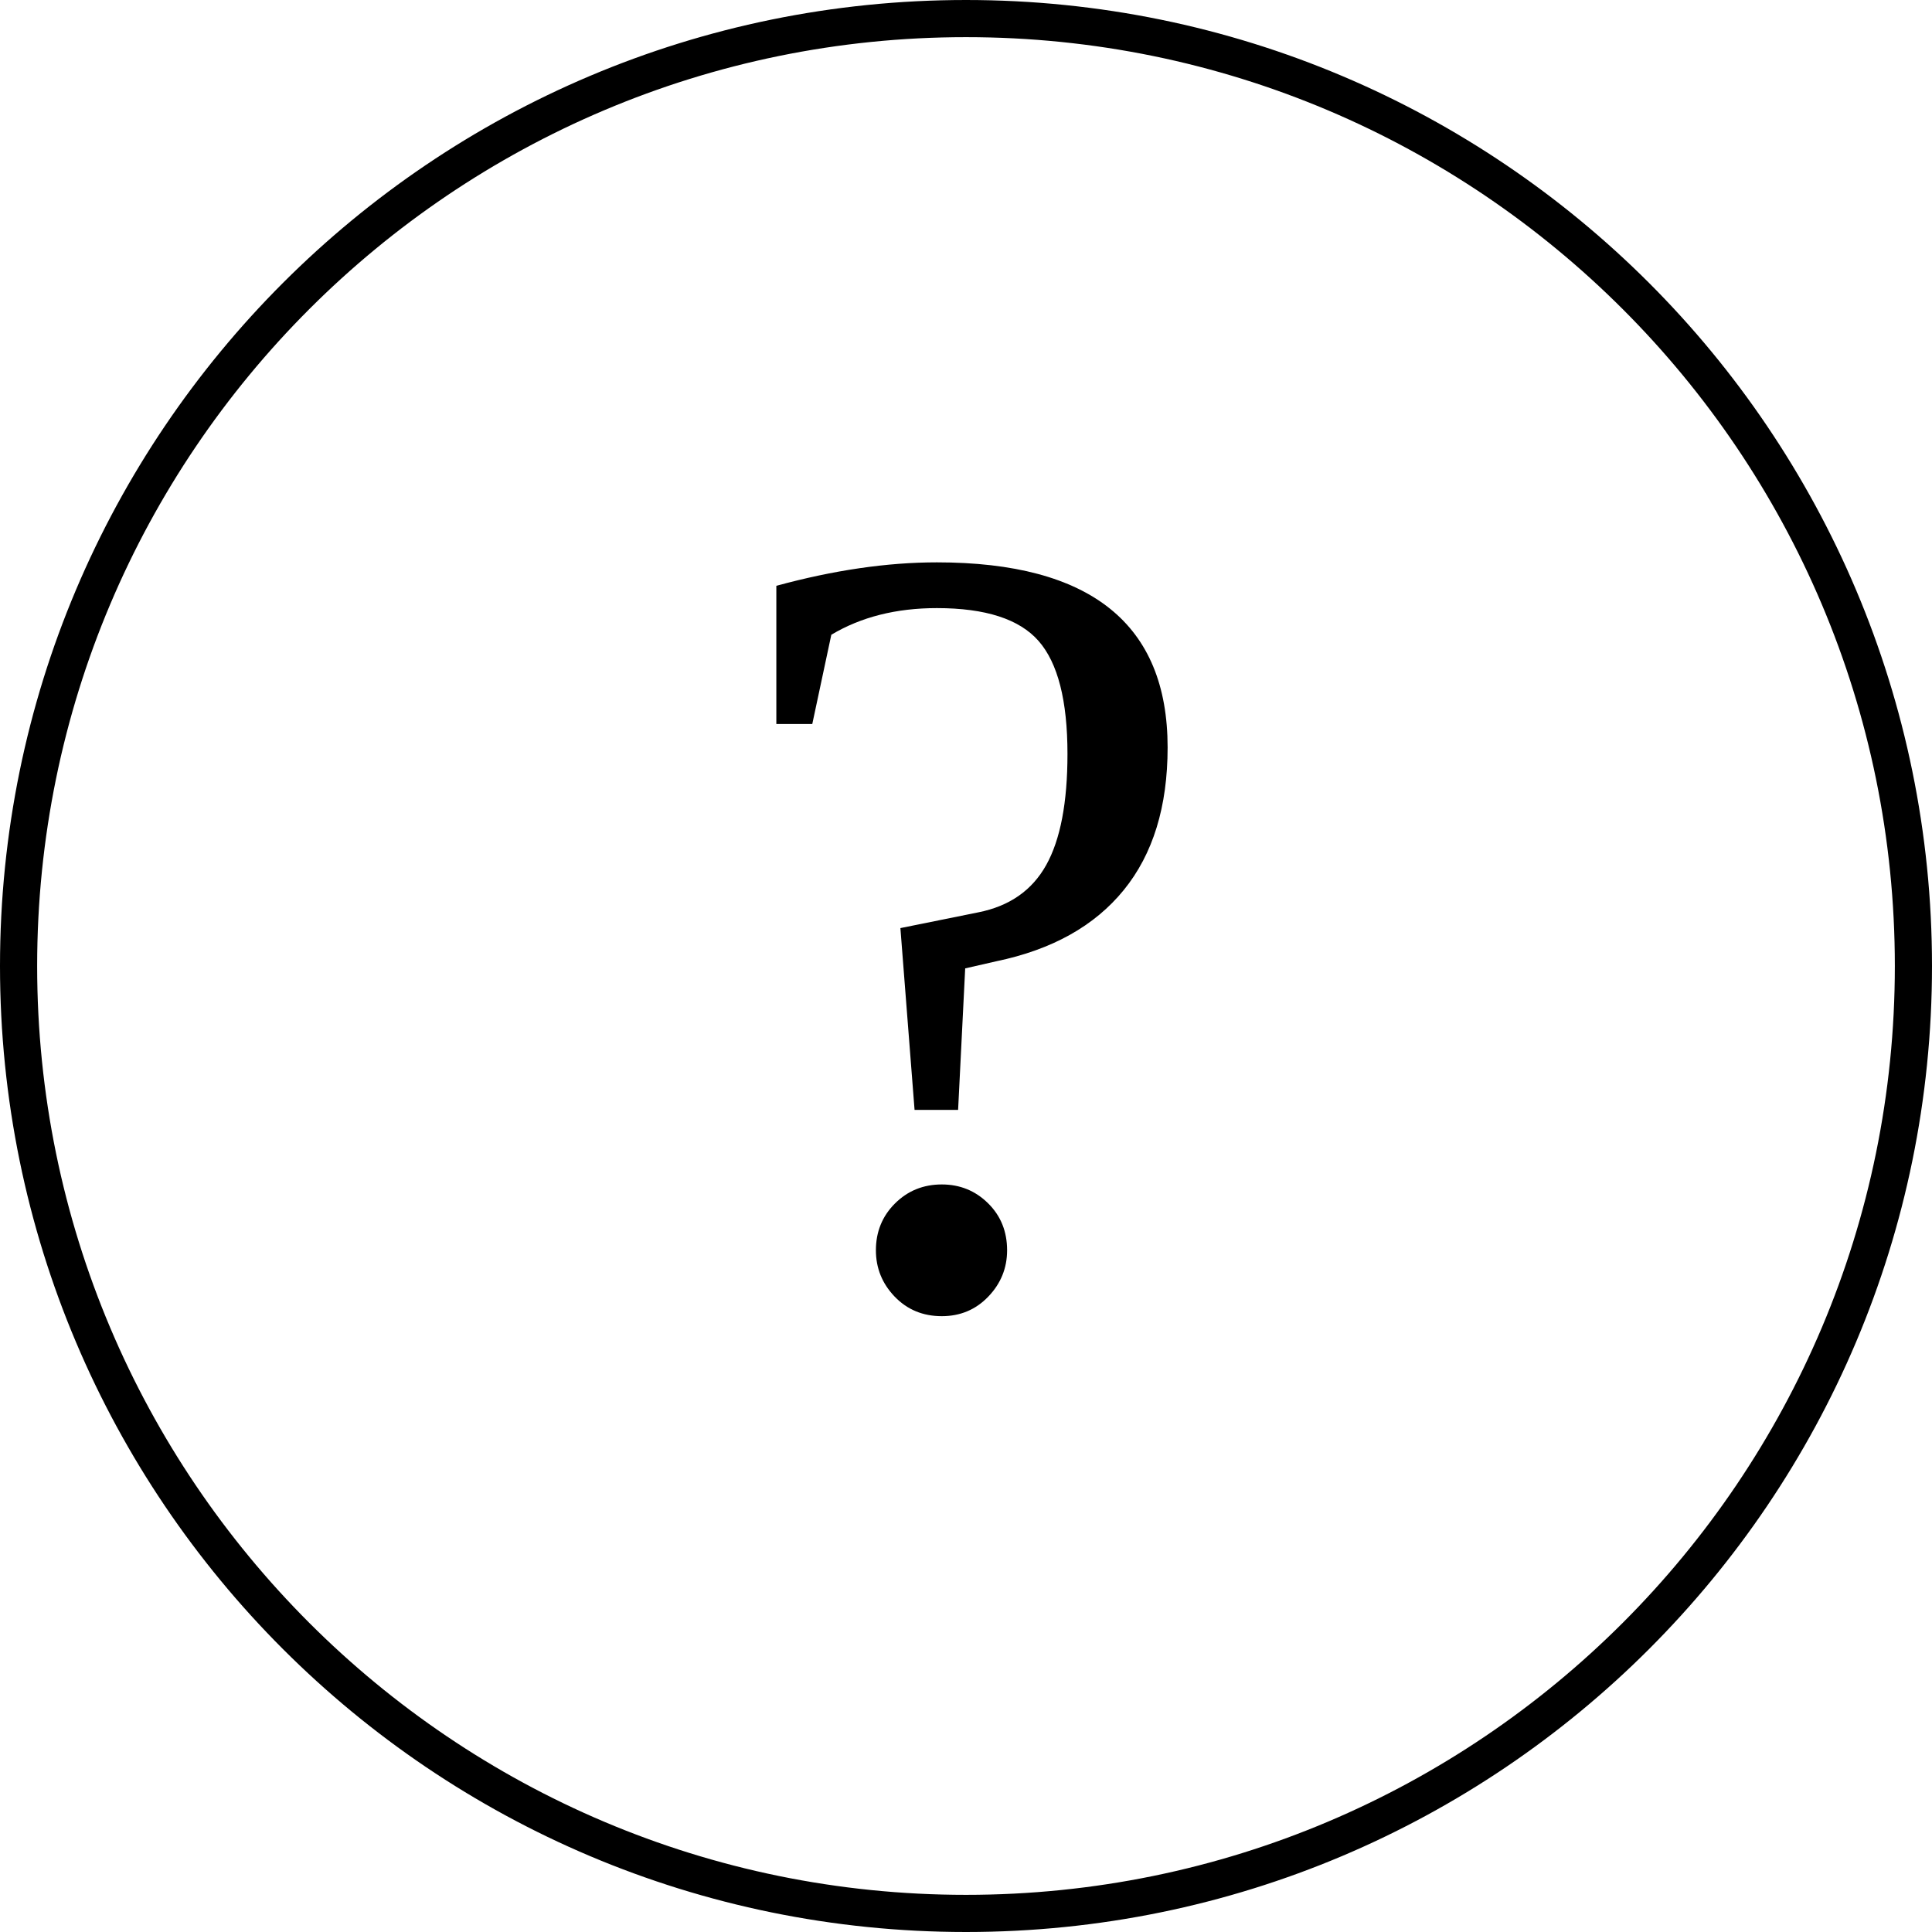
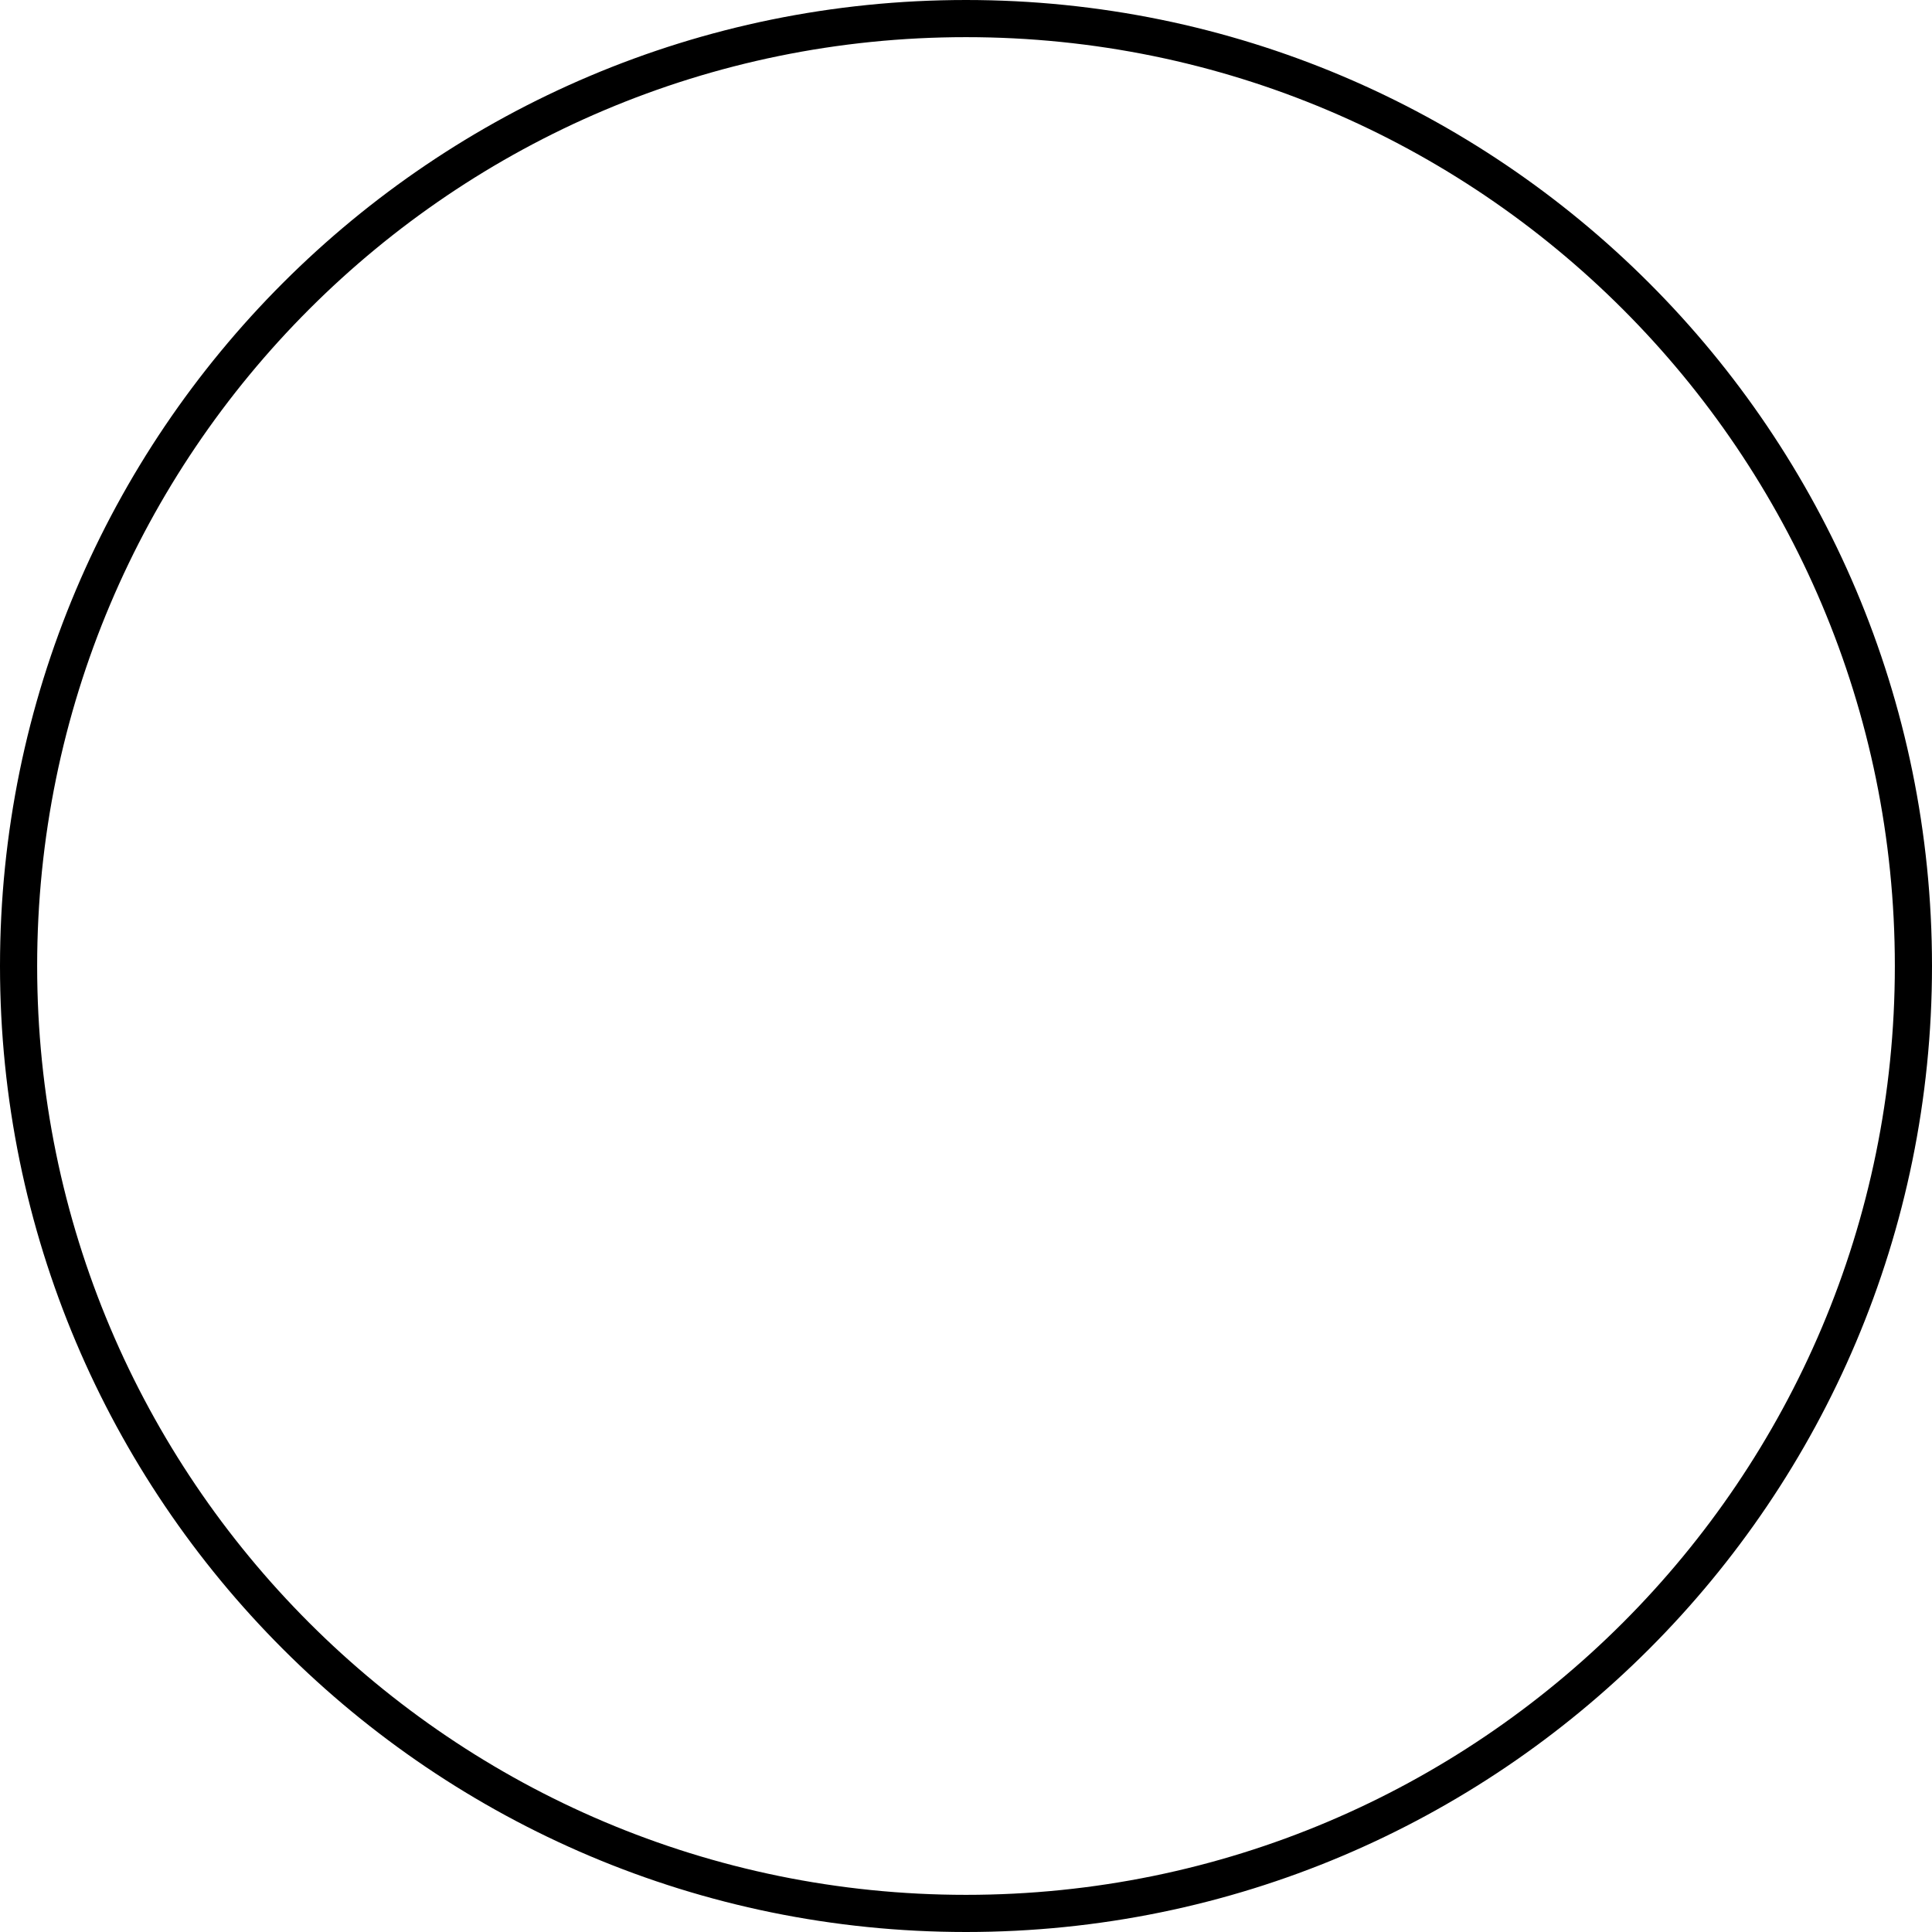
<svg xmlns="http://www.w3.org/2000/svg" width="520" height="520" viewbox="0 0 520 520">
  <circle cx="260" cy="260" r="255" stroke="#000" stroke-width="10" fill="none" />
-   <text x="260" y="350" font="Comic Sans MS" font-size="300" text-anchor="middle" font-color="#000">?</text>
+   <text x="260" y="260" font="Comic Sans MS" font-size="300" text-anchor="middle" font-color="#000">
+     <tspan alignment-baseline="central" />
+   </text>
</svg>
